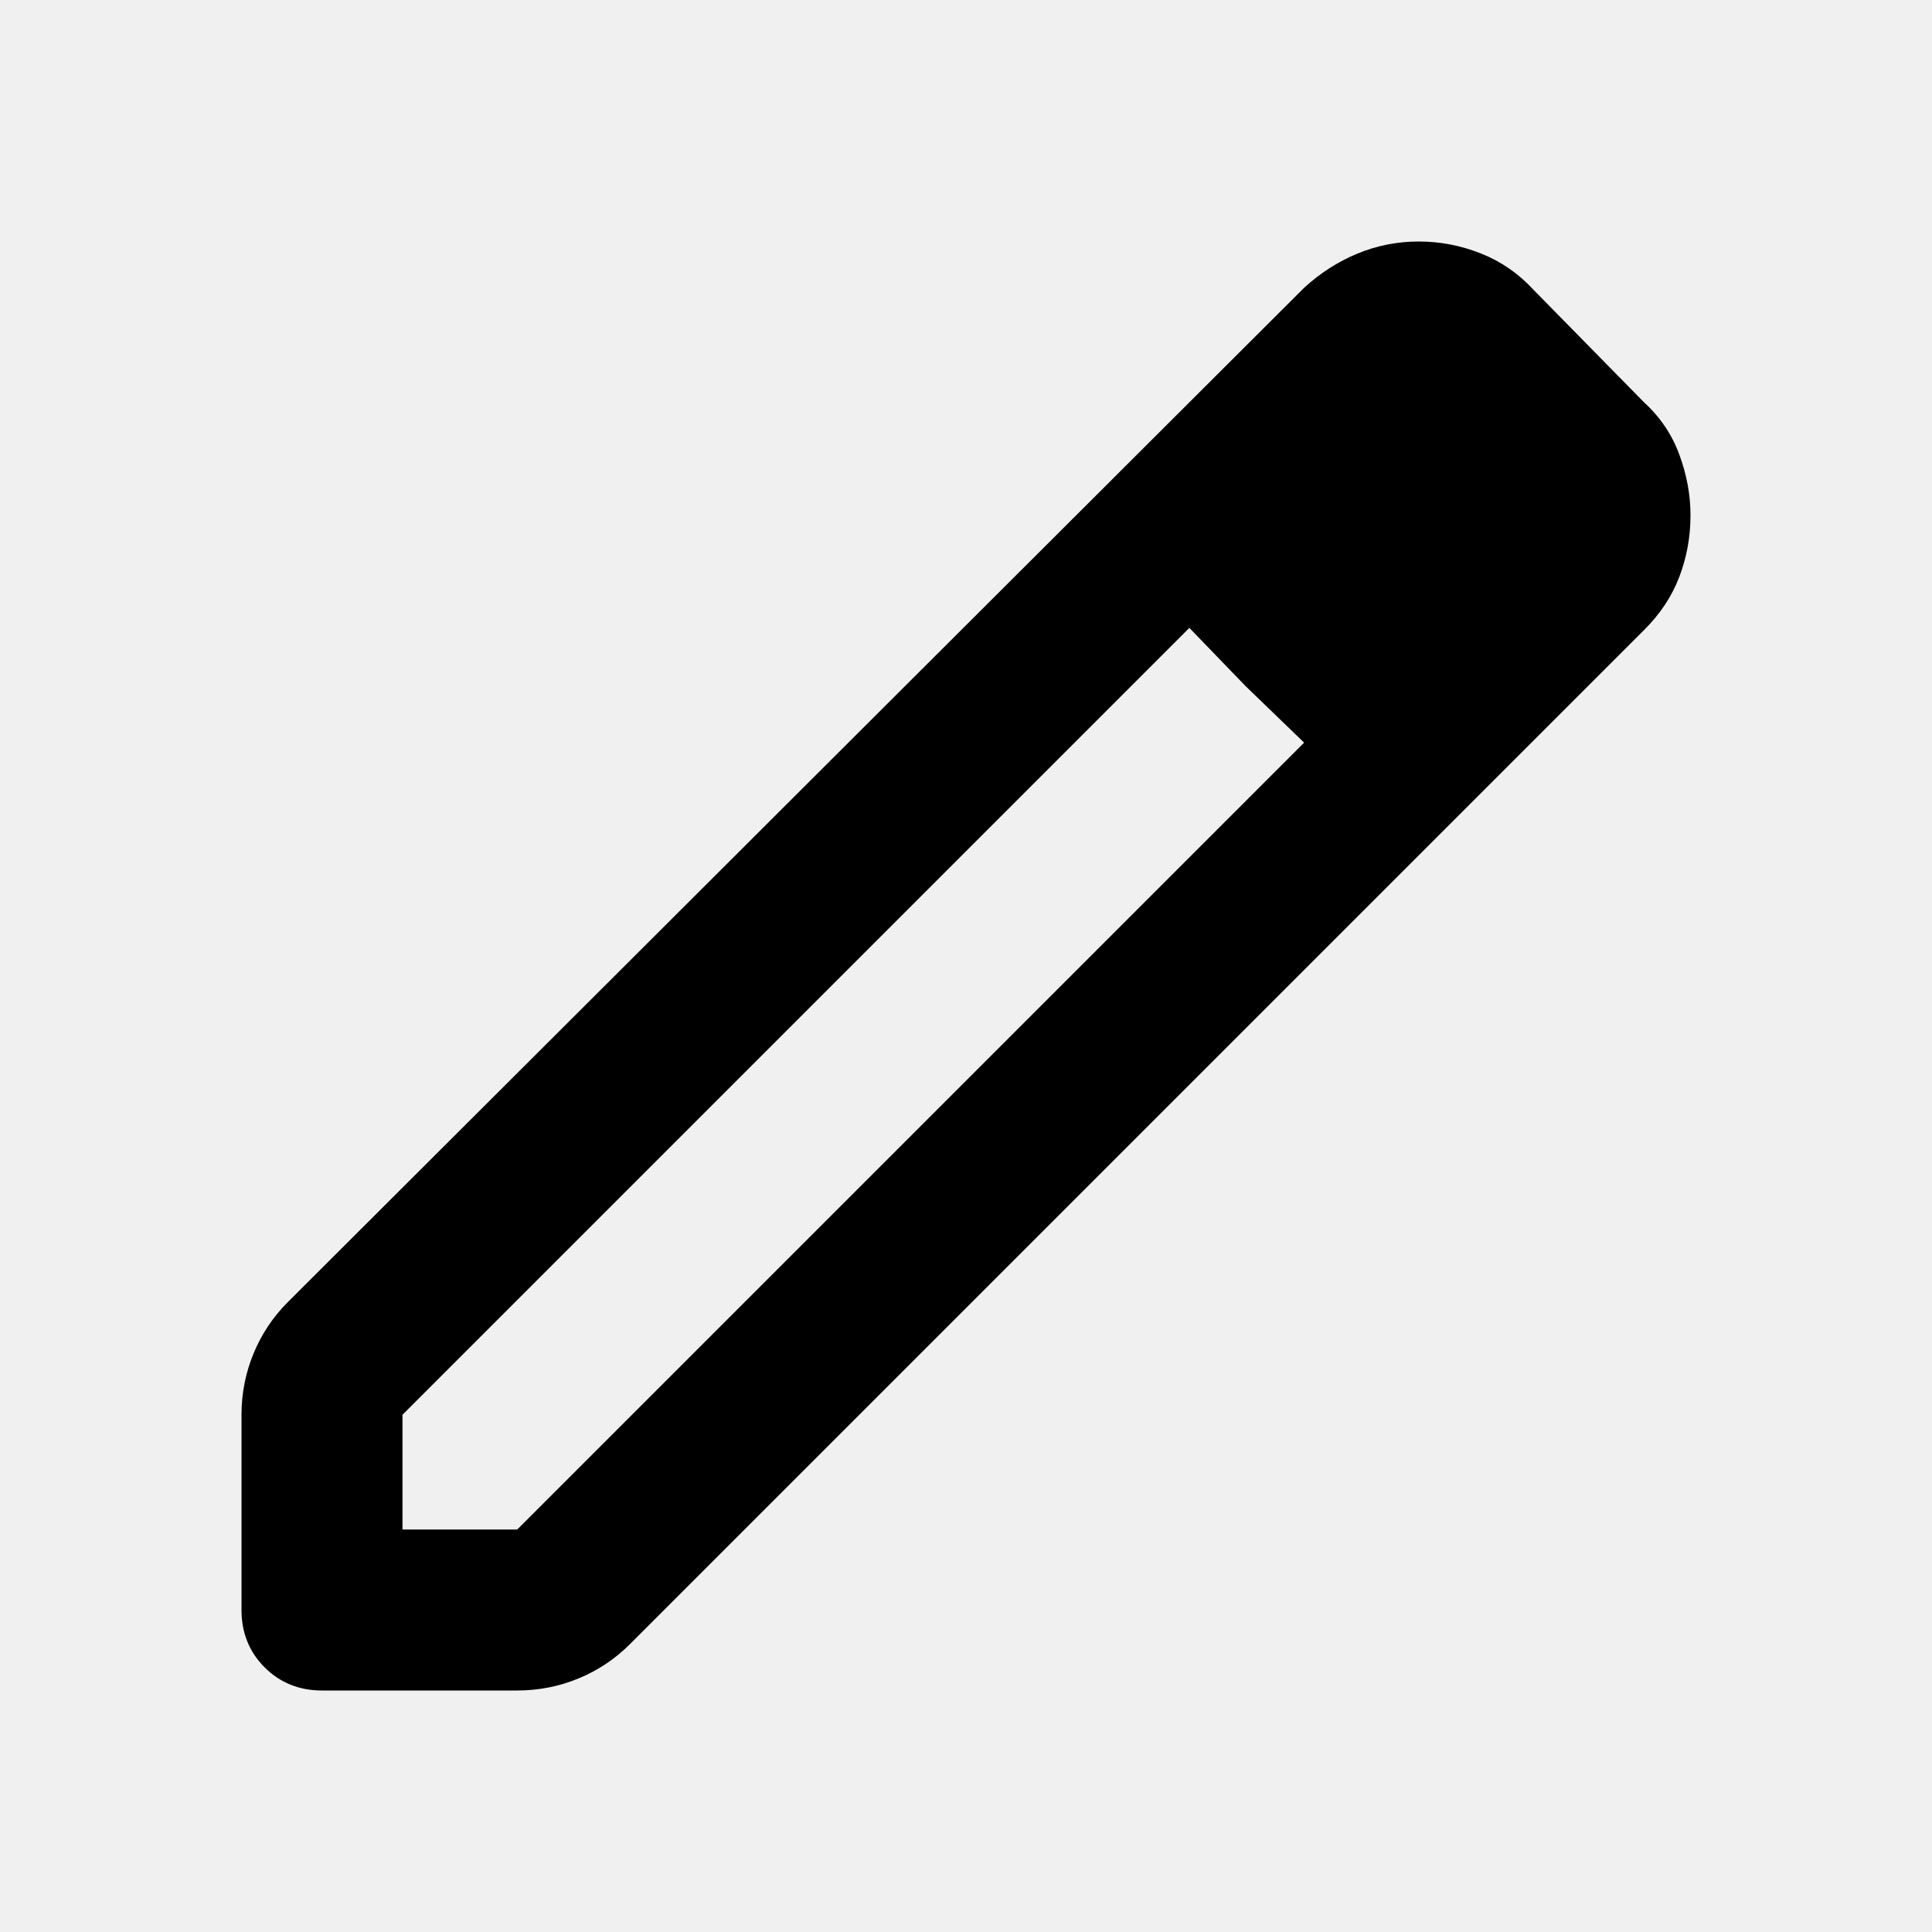
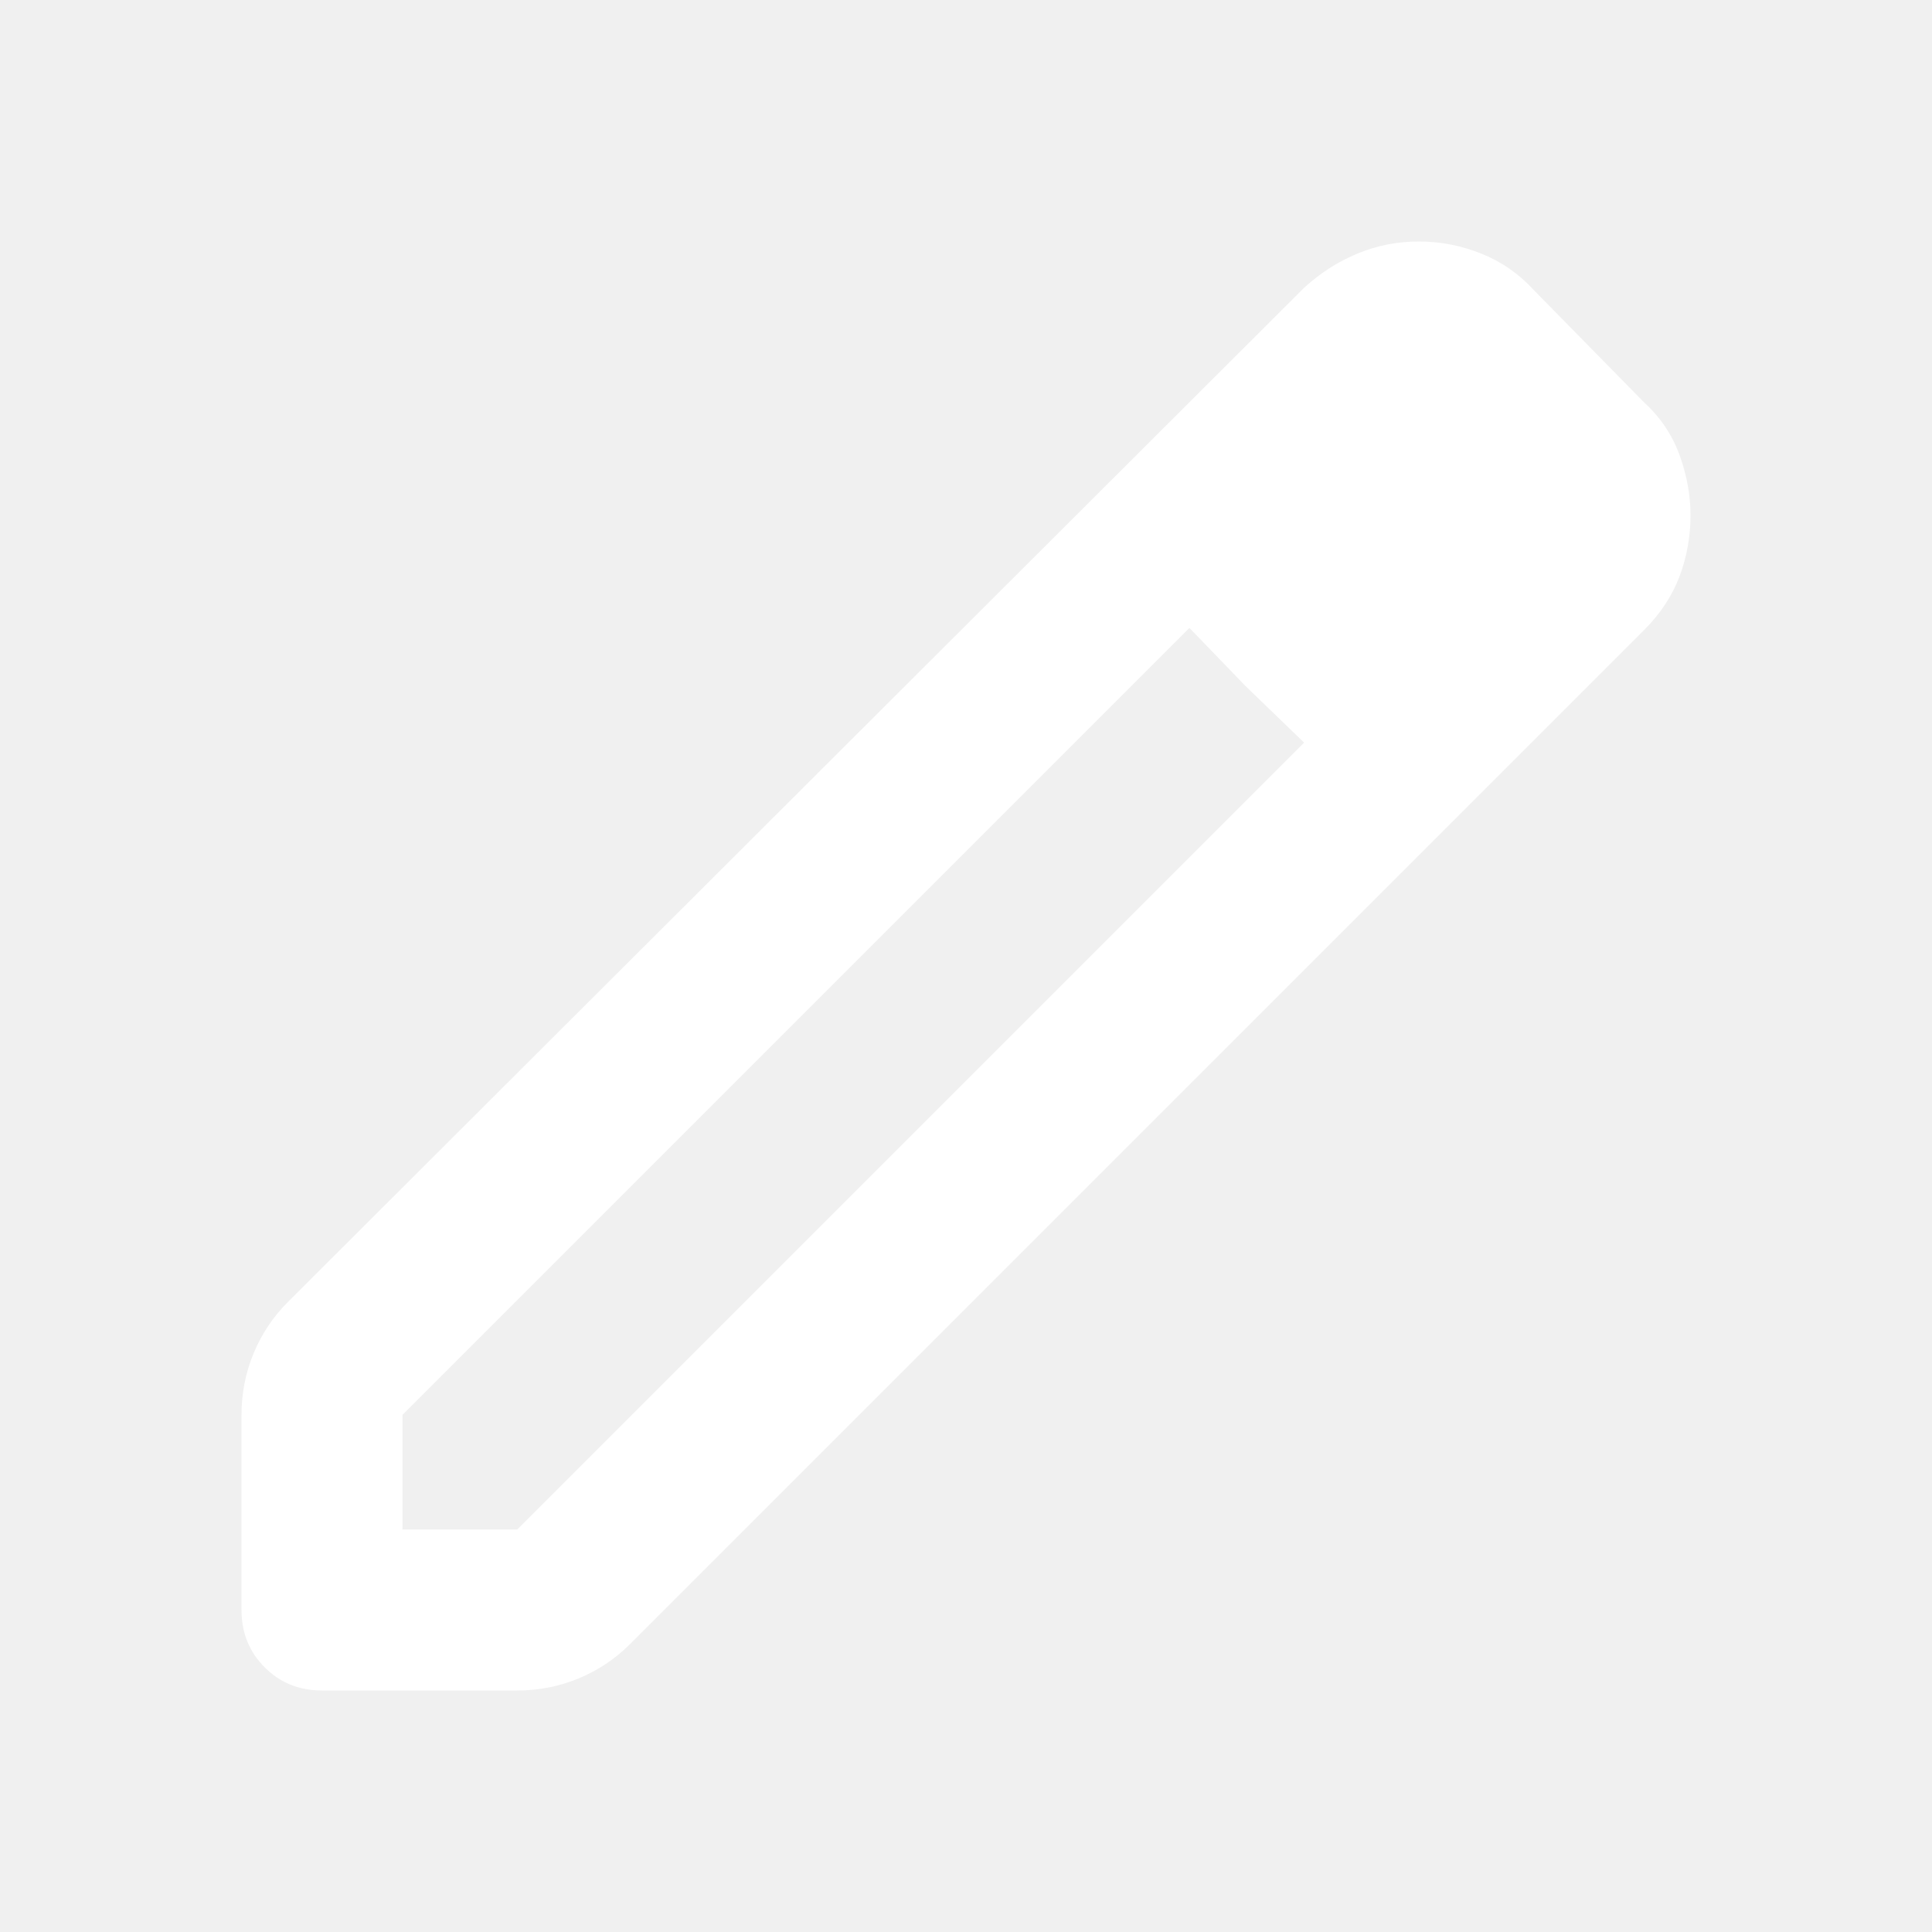
- <svg xmlns="http://www.w3.org/2000/svg" width="31" height="31" viewBox="0 0 31 31" fill="none">
-   <mask id="mask0_185_69" style="mask-type:alpha" maskUnits="userSpaceOnUse" x="0" y="0" width="31" height="31">
-     <rect width="31" height="31" fill="#D9D9D9" />
-   </mask>
-   <g mask="url(#mask0_185_69)">
-     <path d="M6.458 24.542H8.299L20.925 11.916L19.084 10.075L6.458 22.701V24.542ZM5.167 27.125C4.801 27.125 4.494 27.001 4.246 26.754C3.999 26.506 3.875 26.199 3.875 25.833V22.701C3.875 22.357 3.94 22.028 4.069 21.716C4.198 21.404 4.381 21.13 4.618 20.893L20.925 4.618C21.183 4.381 21.469 4.198 21.781 4.069C22.093 3.94 22.421 3.875 22.766 3.875C23.11 3.875 23.444 3.94 23.767 4.069C24.09 4.198 24.369 4.392 24.606 4.65L26.382 6.458C26.641 6.695 26.829 6.975 26.947 7.298C27.066 7.621 27.125 7.944 27.125 8.267C27.125 8.611 27.066 8.939 26.947 9.252C26.829 9.564 26.641 9.849 26.382 10.107L10.107 26.382C9.87 26.619 9.596 26.802 9.284 26.931C8.972 27.06 8.643 27.125 8.299 27.125H5.167ZM19.988 11.011L19.084 10.075L20.925 11.916L19.988 11.011Z" fill="currentColor" />
-   </g>
+ <svg xmlns="http://www.w3.org/2000/svg" width="24" height="24" viewBox="0 0 24 24" fill="none">
+   <path d="M5 19H6.425L16.2 9.225L14.775 7.8L5 17.575V19ZM4 21C3.717 21 3.479 20.904 3.288 20.712C3.096 20.521 3 20.283 3 20V17.575C3 17.308 3.05 17.054 3.15 16.812C3.25 16.571 3.392 16.358 3.575 16.175L16.2 3.575C16.4 3.392 16.621 3.25 16.863 3.15C17.104 3.05 17.358 3 17.625 3C17.892 3 18.15 3.05 18.4 3.15C18.65 3.25 18.867 3.4 19.05 3.6L20.425 5C20.625 5.183 20.771 5.4 20.863 5.65C20.954 5.9 21 6.15 21 6.4C21 6.667 20.954 6.921 20.863 7.162C20.771 7.404 20.625 7.625 20.425 7.825L7.825 20.425C7.642 20.608 7.429 20.75 7.188 20.85C6.946 20.95 6.692 21 6.425 21H4ZM15.475 8.525L14.775 7.8L16.2 9.225L15.475 8.525Z" fill="white" />
</svg>
